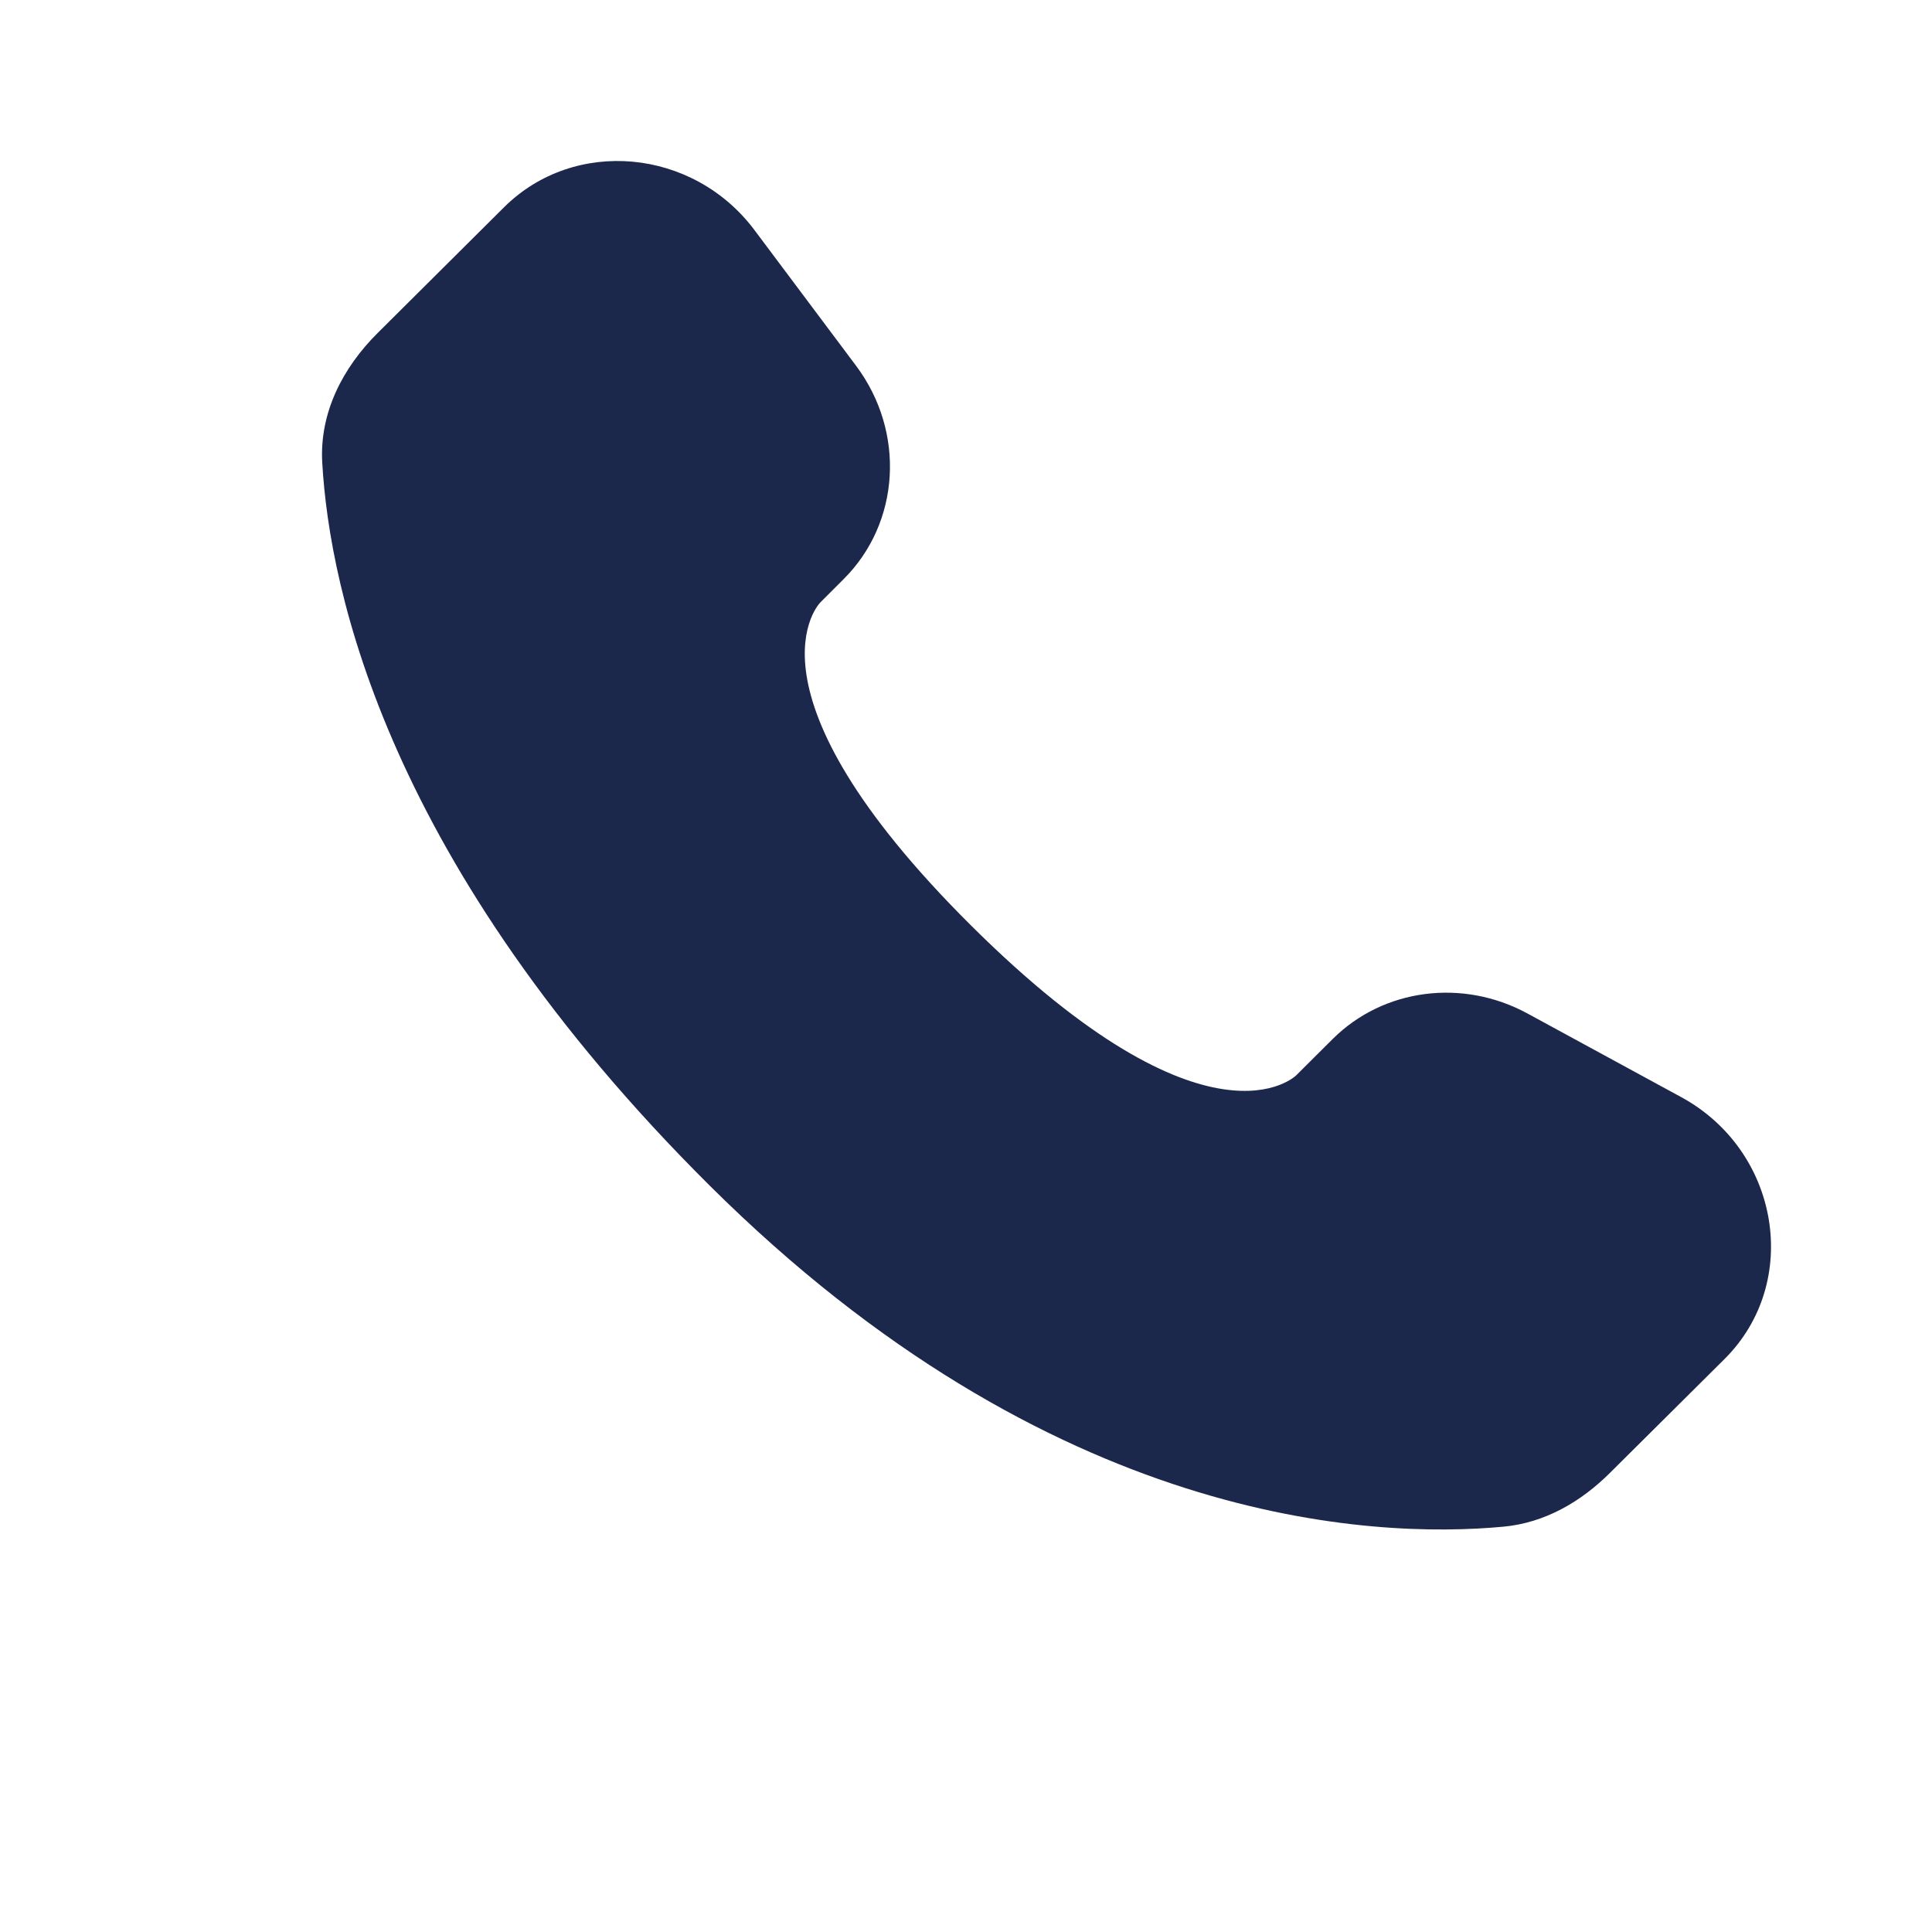
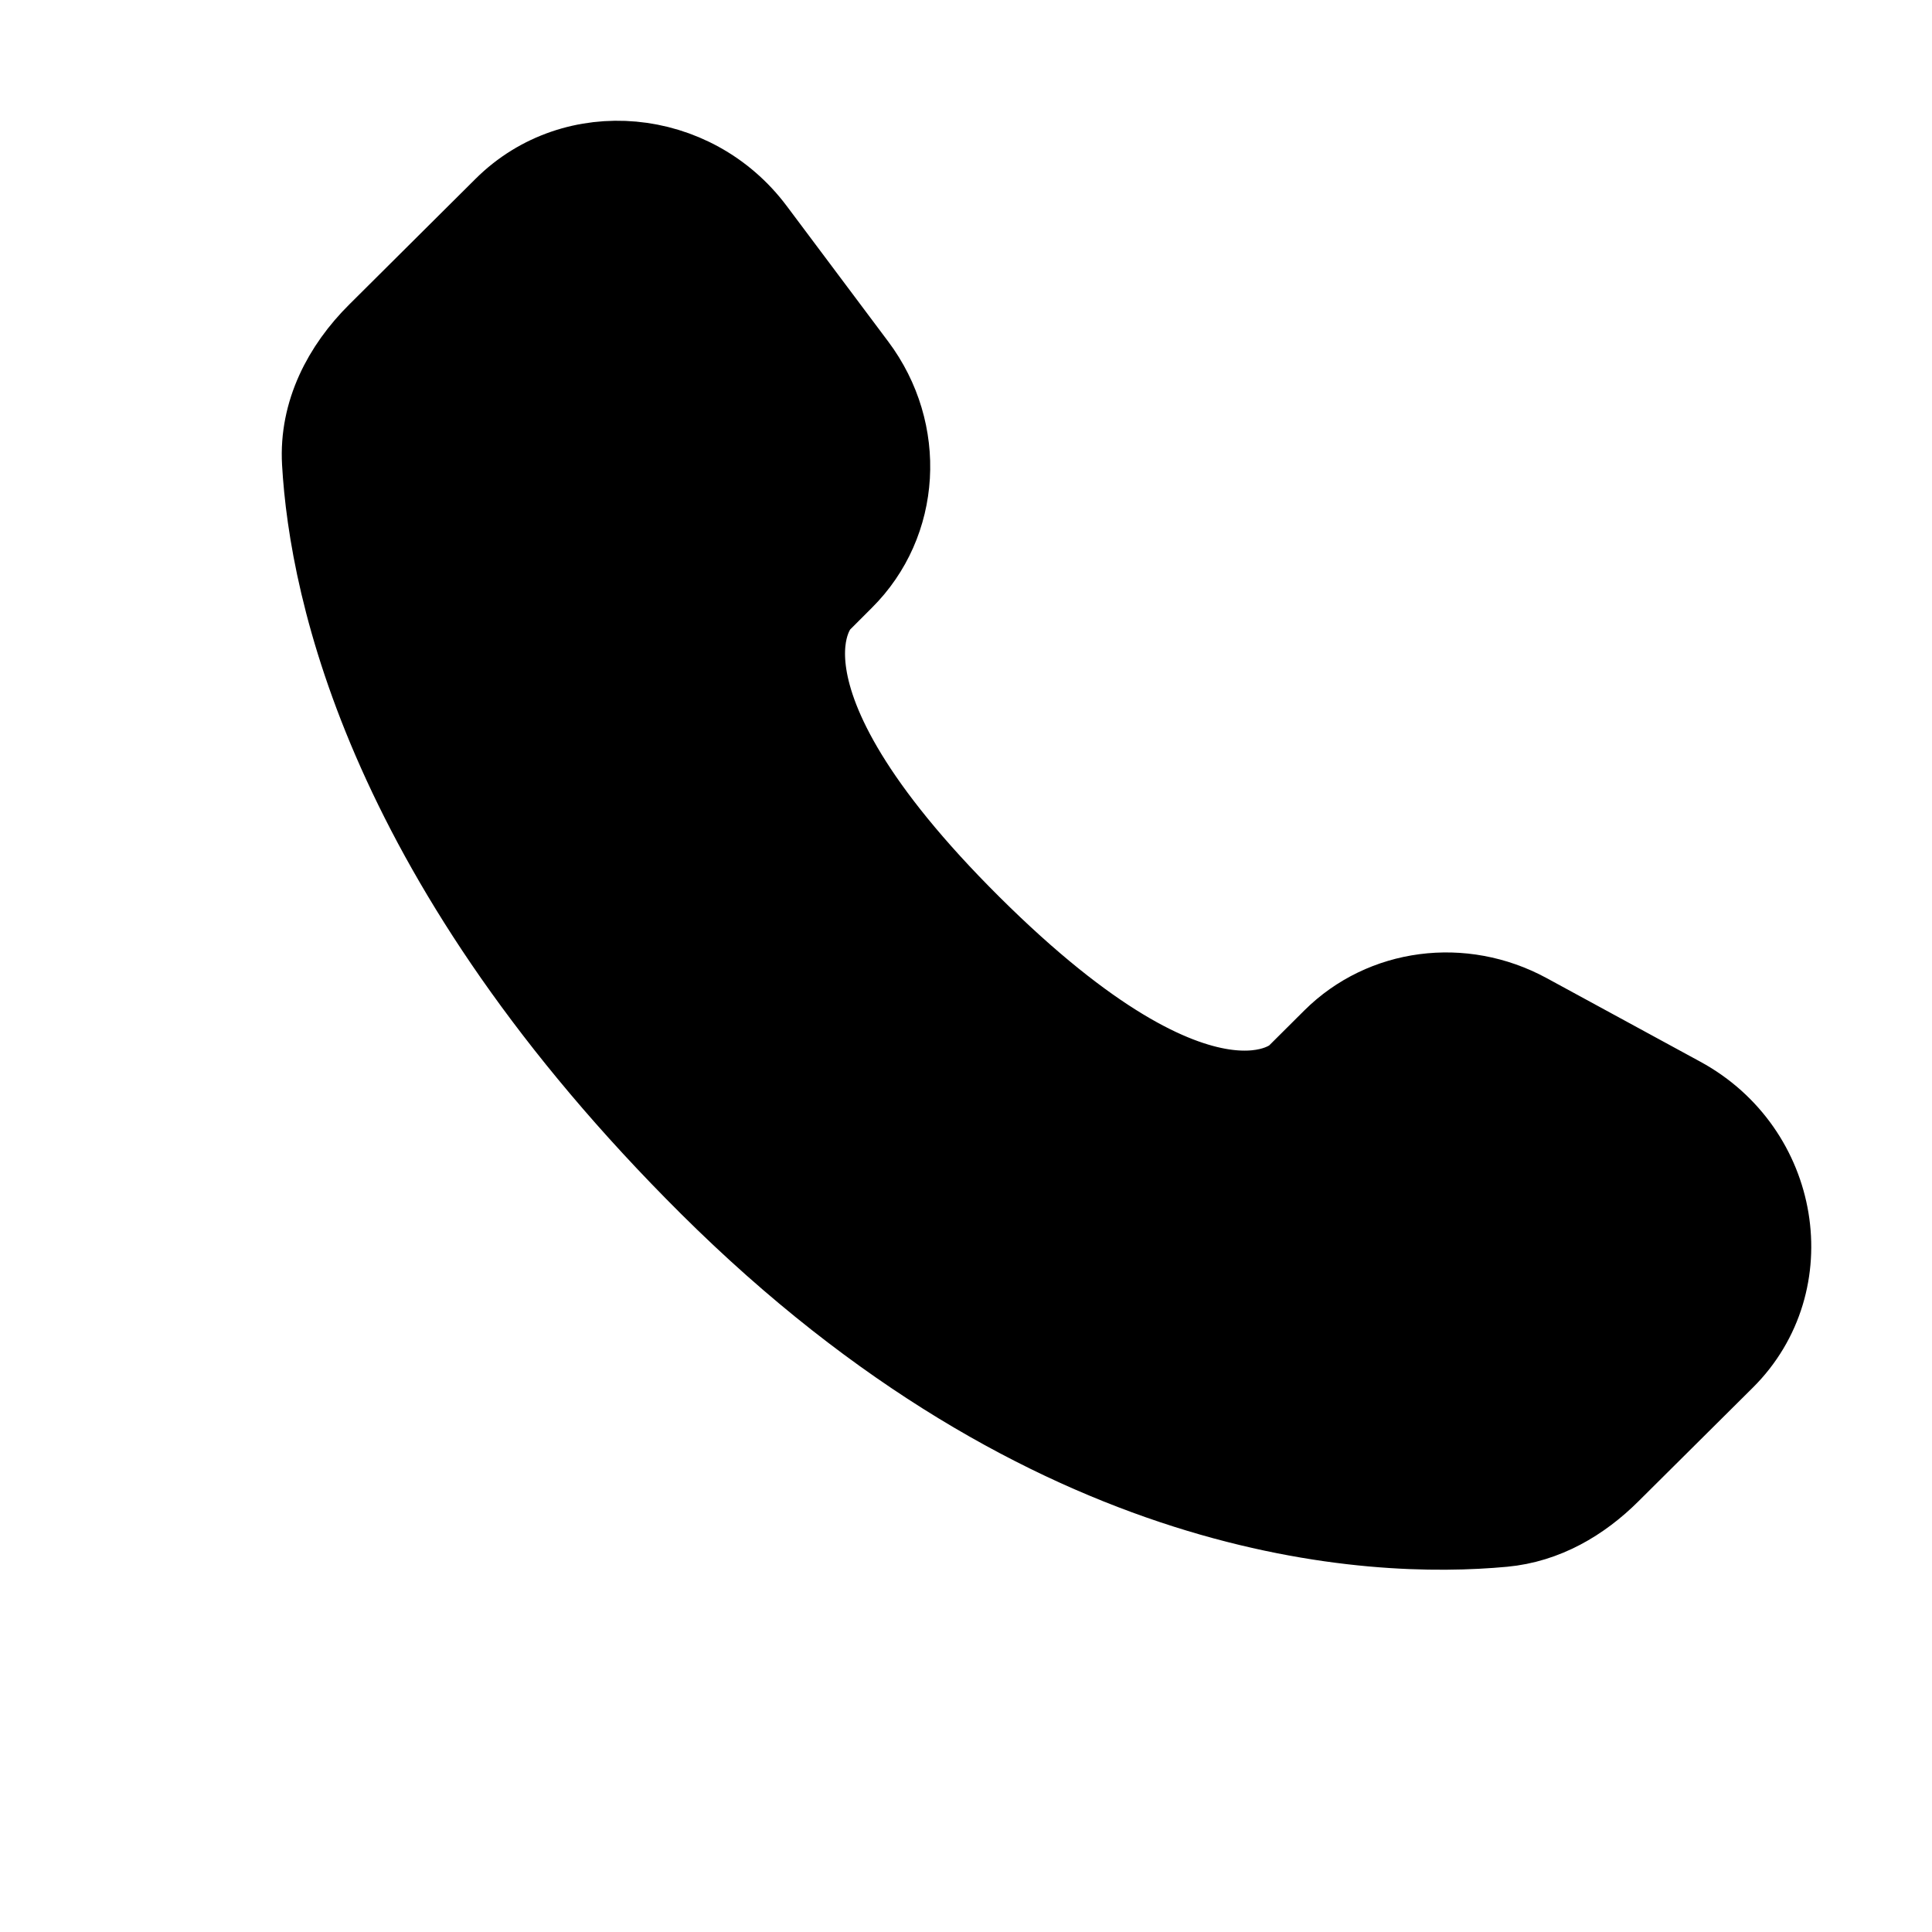
- <svg xmlns="http://www.w3.org/2000/svg" width="800px" height="800px" viewBox="0 0 24 24" fill="none">
-   <path d="M16.556 12.906L16.101 13.359C16.101 13.359 15.018 14.435 12.063 11.497C9.108 8.559 10.191 7.483 10.191 7.483L10.477 7.197C11.184 6.495 11.251 5.367 10.634 4.543L9.373 2.859C8.61 1.84 7.136 1.705 6.261 2.575L4.692 4.136C4.258 4.567 3.968 5.126 4.003 5.746C4.093 7.332 4.811 10.745 8.815 14.727C13.062 18.949 17.047 19.117 18.676 18.965C19.192 18.917 19.64 18.655 20.001 18.295L21.422 16.883C22.381 15.93 22.11 14.295 20.883 13.628L18.973 12.589C18.167 12.152 17.186 12.28 16.556 12.906Z" fill="#1C274C" />
+ <svg xmlns="http://www.w3.org/2000/svg" width="91px" height="91px" viewBox="0 0 24 24" fill="none" stroke="#000000" transform="rotate(0)">
+   <g id="SVGRepo_bgCarrier" stroke-width="0" />
+   <g id="SVGRepo_tracerCarrier" stroke-linecap="round" stroke-linejoin="round" stroke="#CCCCCC" stroke-width="0.288" />
+   <g id="SVGRepo_iconCarrier">
+     <path d="M16.556 12.906L16.101 13.359C16.101 13.359 15.018 14.435 12.063 11.497C9.108 8.559 10.191 7.483 10.191 7.483L10.477 7.197C11.184 6.495 11.251 5.367 10.634 4.543L9.373 2.859C8.61 1.84 7.136 1.705 6.261 2.575L4.692 4.136C4.258 4.567 3.968 5.126 4.003 5.746C4.093 7.332 4.811 10.745 8.815 14.727C13.062 18.949 17.047 19.117 18.676 18.965C19.192 18.917 19.64 18.655 20.001 18.295L21.422 16.883C22.381 15.93 22.11 14.295 20.883 13.628L18.973 12.589C18.167 12.152 17.186 12.28 16.556 12.906Z" fill="#000000" />
+   </g>
</svg>
